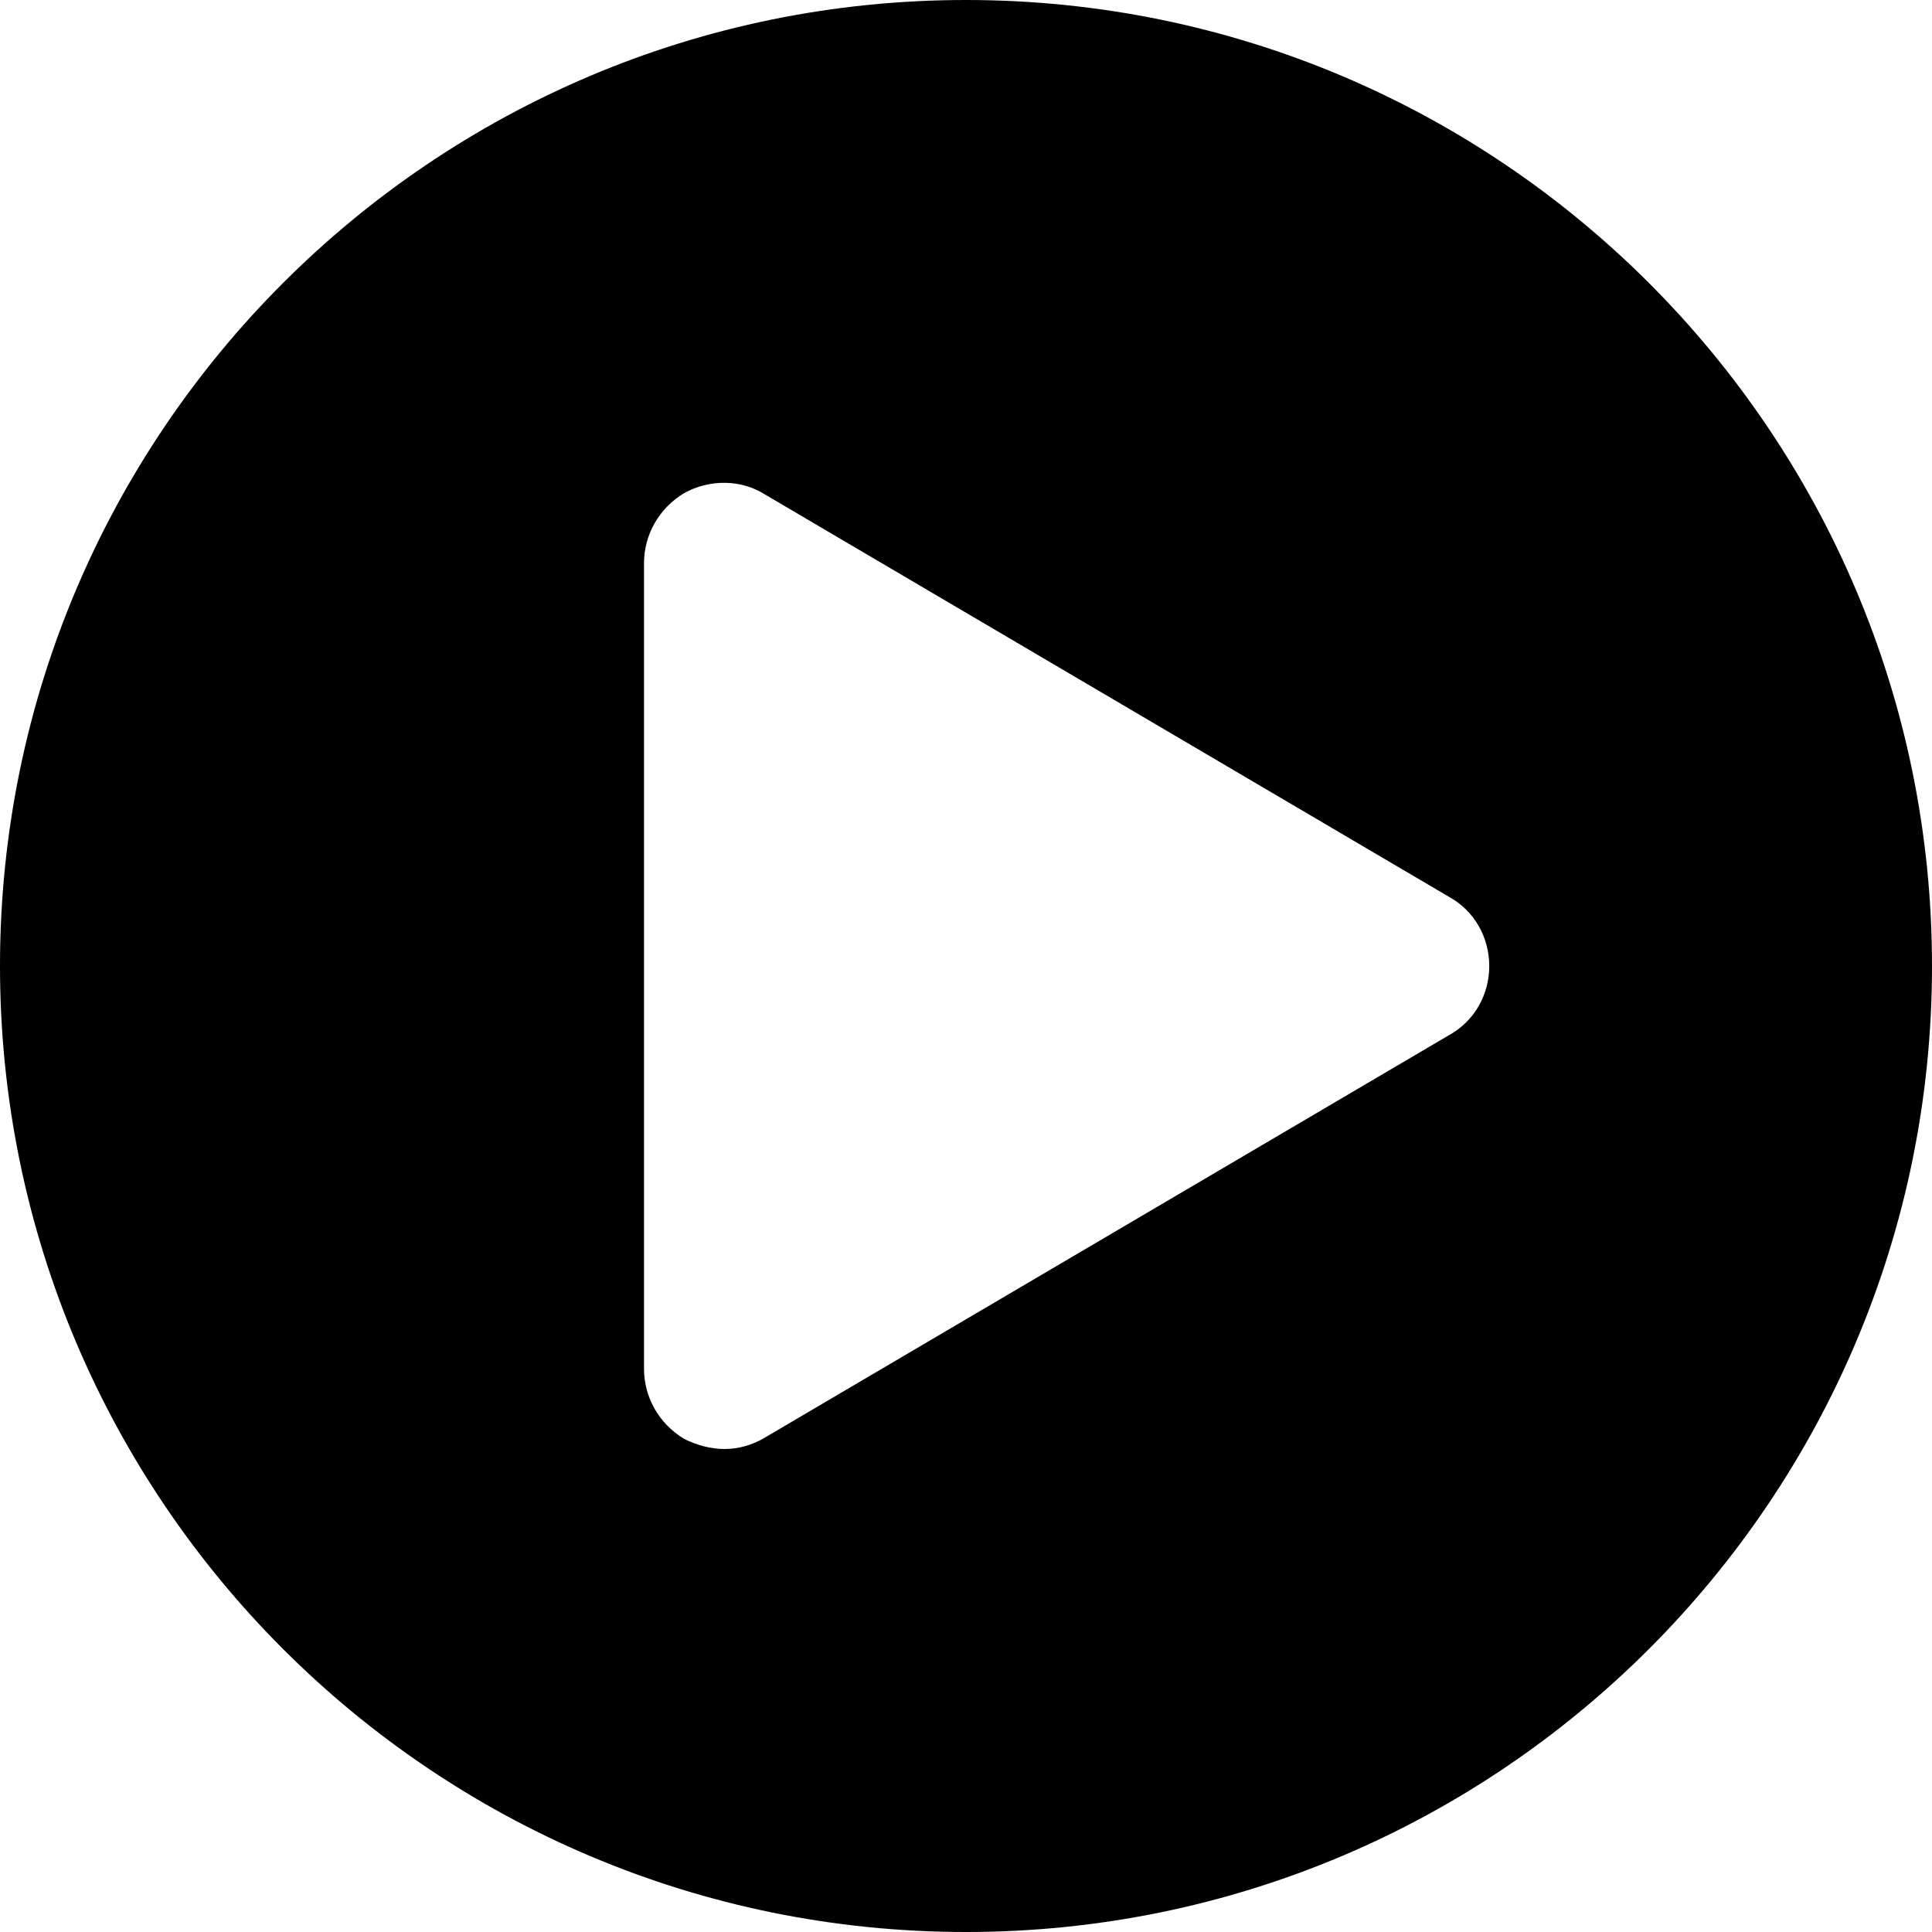
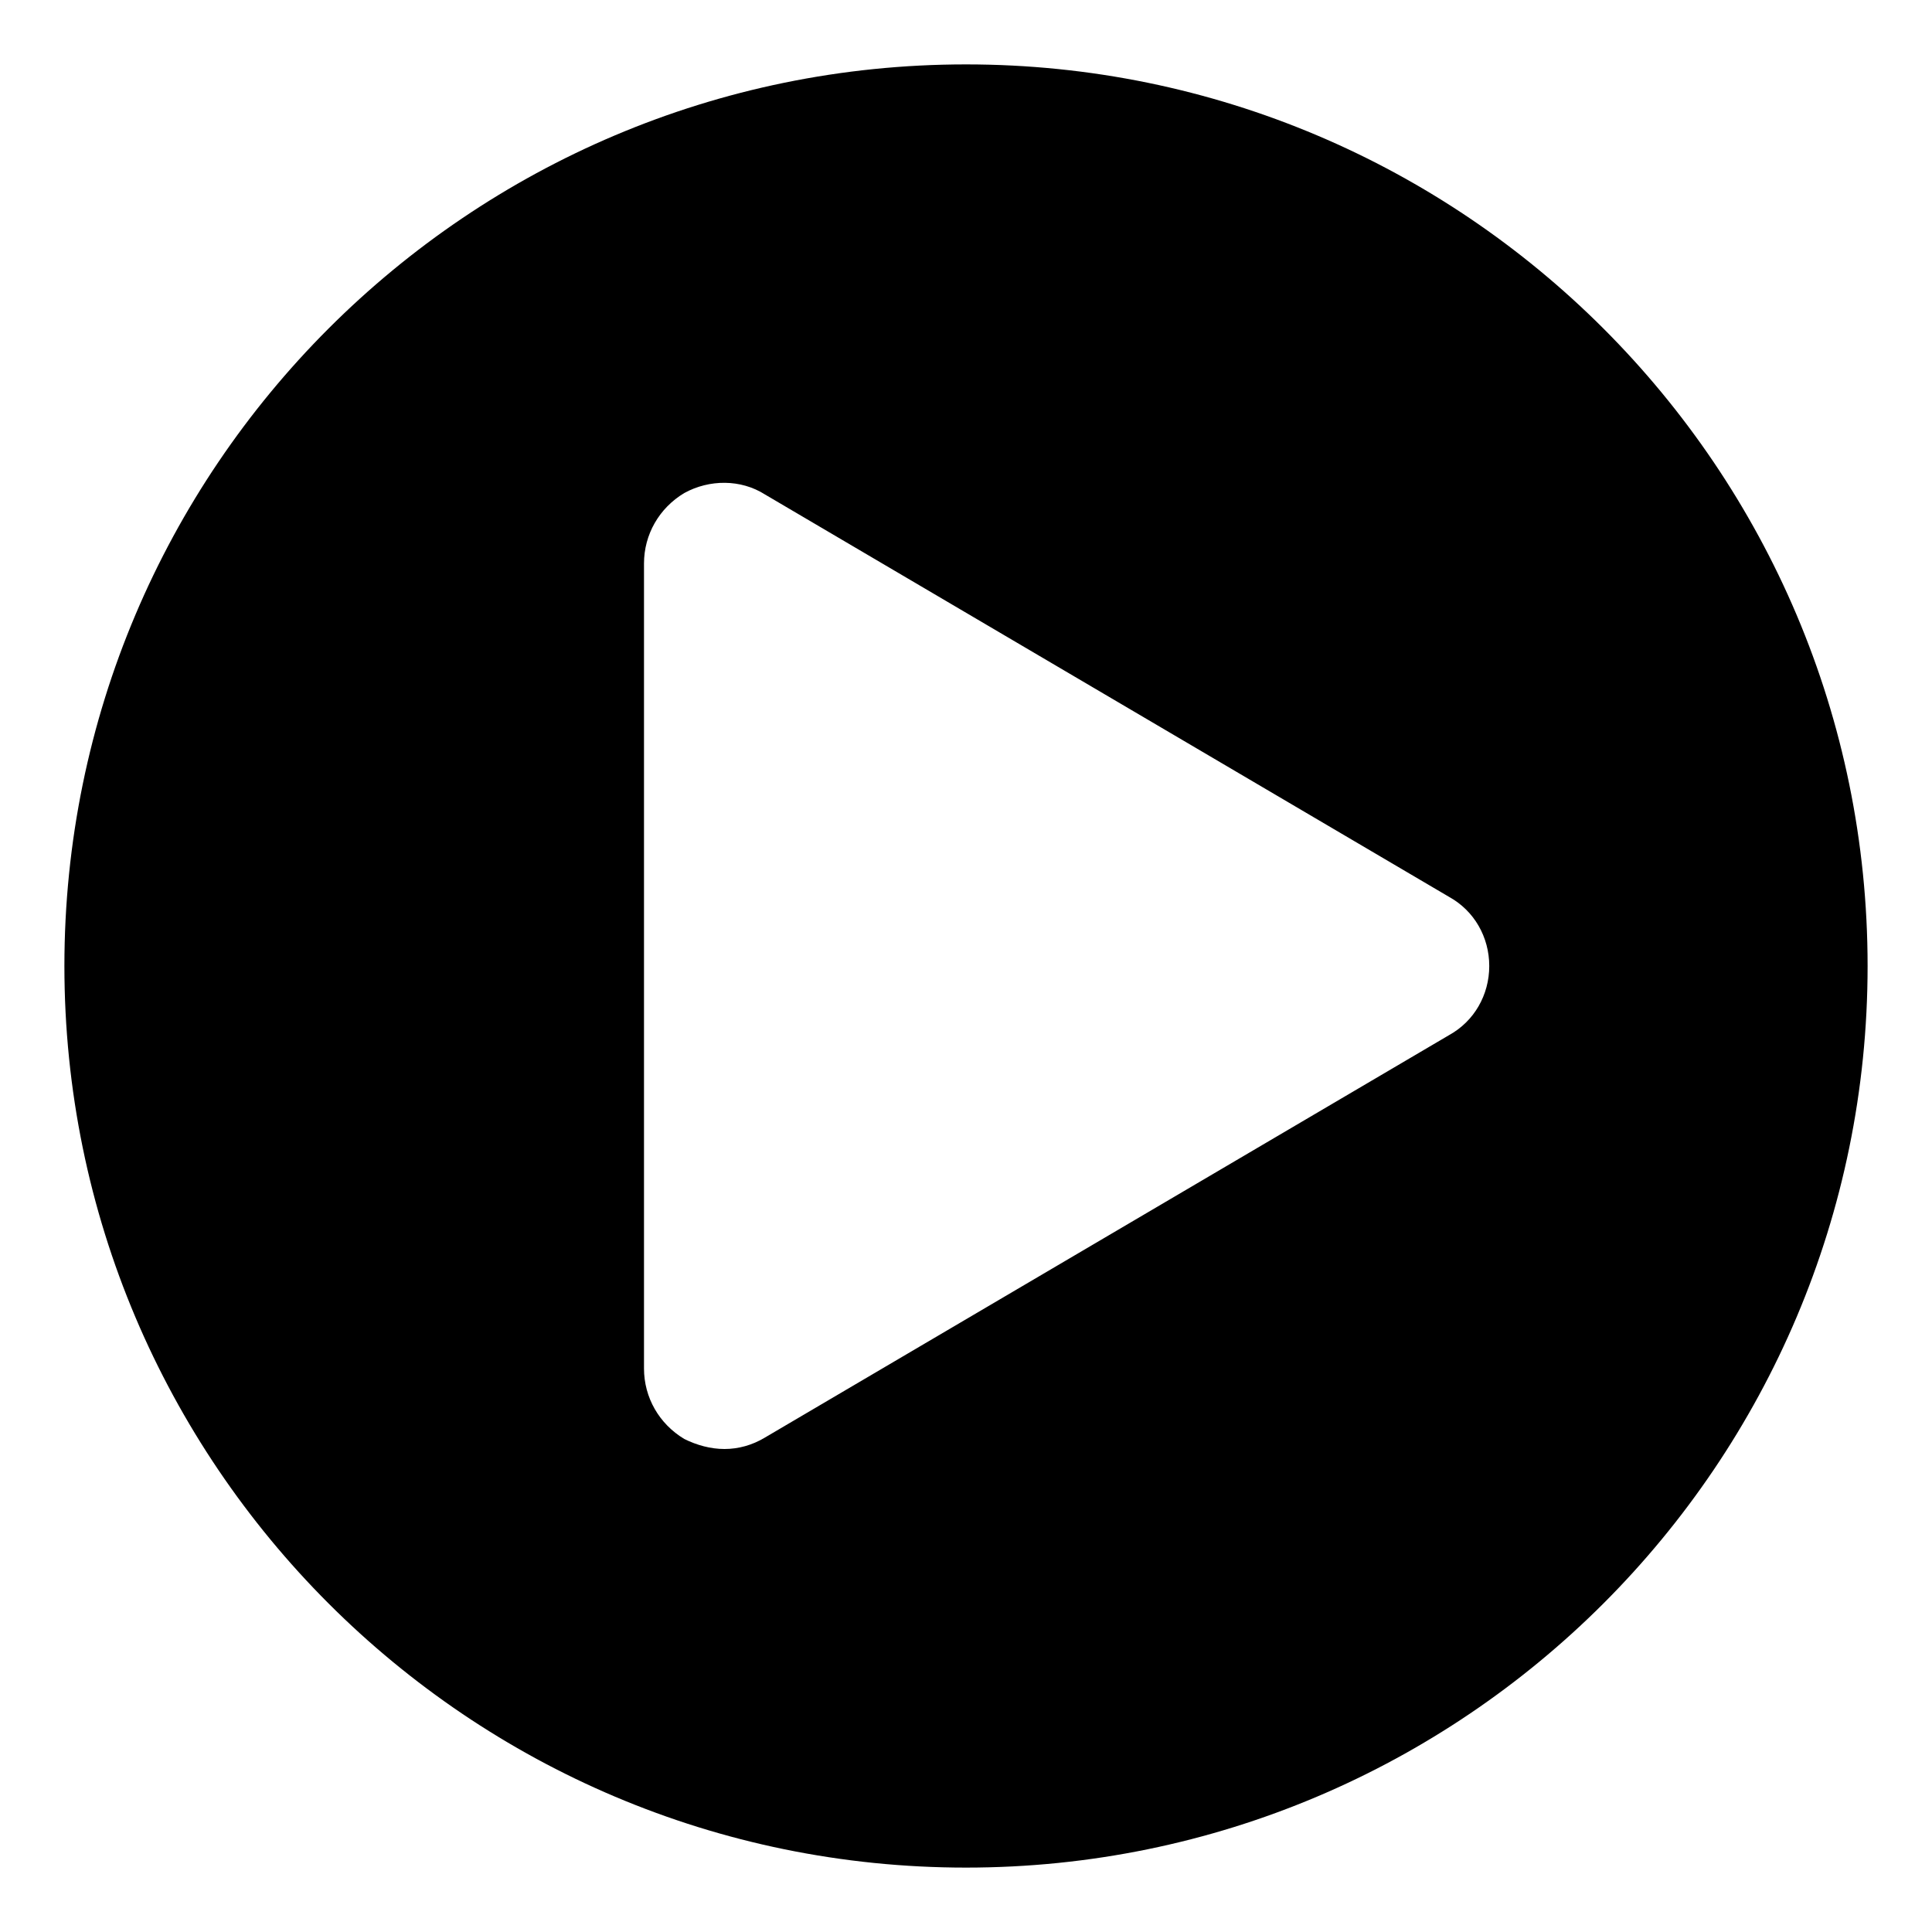
<svg xmlns="http://www.w3.org/2000/svg" width="30" height="30" viewBox="0 0 30 30">
-   <path fill-rule="evenodd" d="M15,0 C23.281,0 30,6.719 30,15 C30,23.281 23.281,30 15,30 C6.719,30 0,23.281 0,15 C0,6.719 6.719,0 15,0 Z M22.5,16.074 C22.891,15.859 23.125,15.449 23.125,15 C23.125,14.551 22.891,14.141 22.5,13.926 L11.875,7.676 C11.504,7.441 11.016,7.441 10.625,7.656 C10.234,7.891 10,8.301 10,8.75 L10,21.25 C10,21.699 10.234,22.109 10.625,22.344 C10.82,22.441 11.035,22.5 11.25,22.5 C11.465,22.5 11.68,22.441 11.875,22.324 L22.5,16.074 Z" />
+   <path fill-rule="evenodd" d="M15,1 C22.729,1 29,7.271 29,15 C29,22.729 22.729,29 15,29 C7.271,29 1,22.729 1,15 C1,7.271 7.271,1 15,1 Z M22.5,16.074 C22.891,15.859 23.125,15.449 23.125,15 C23.125,14.551 22.891,14.141 22.5,13.926 L11.875,7.676 C11.504,7.441 11.016,7.441 10.625,7.656 C10.234,7.891 10,8.301 10,8.75 L10,21.25 C10,21.699 10.234,22.109 10.625,22.344 C10.82,22.441 11.035,22.5 11.25,22.5 C11.465,22.5 11.68,22.441 11.875,22.324 L22.5,16.074 Z" />
</svg>
